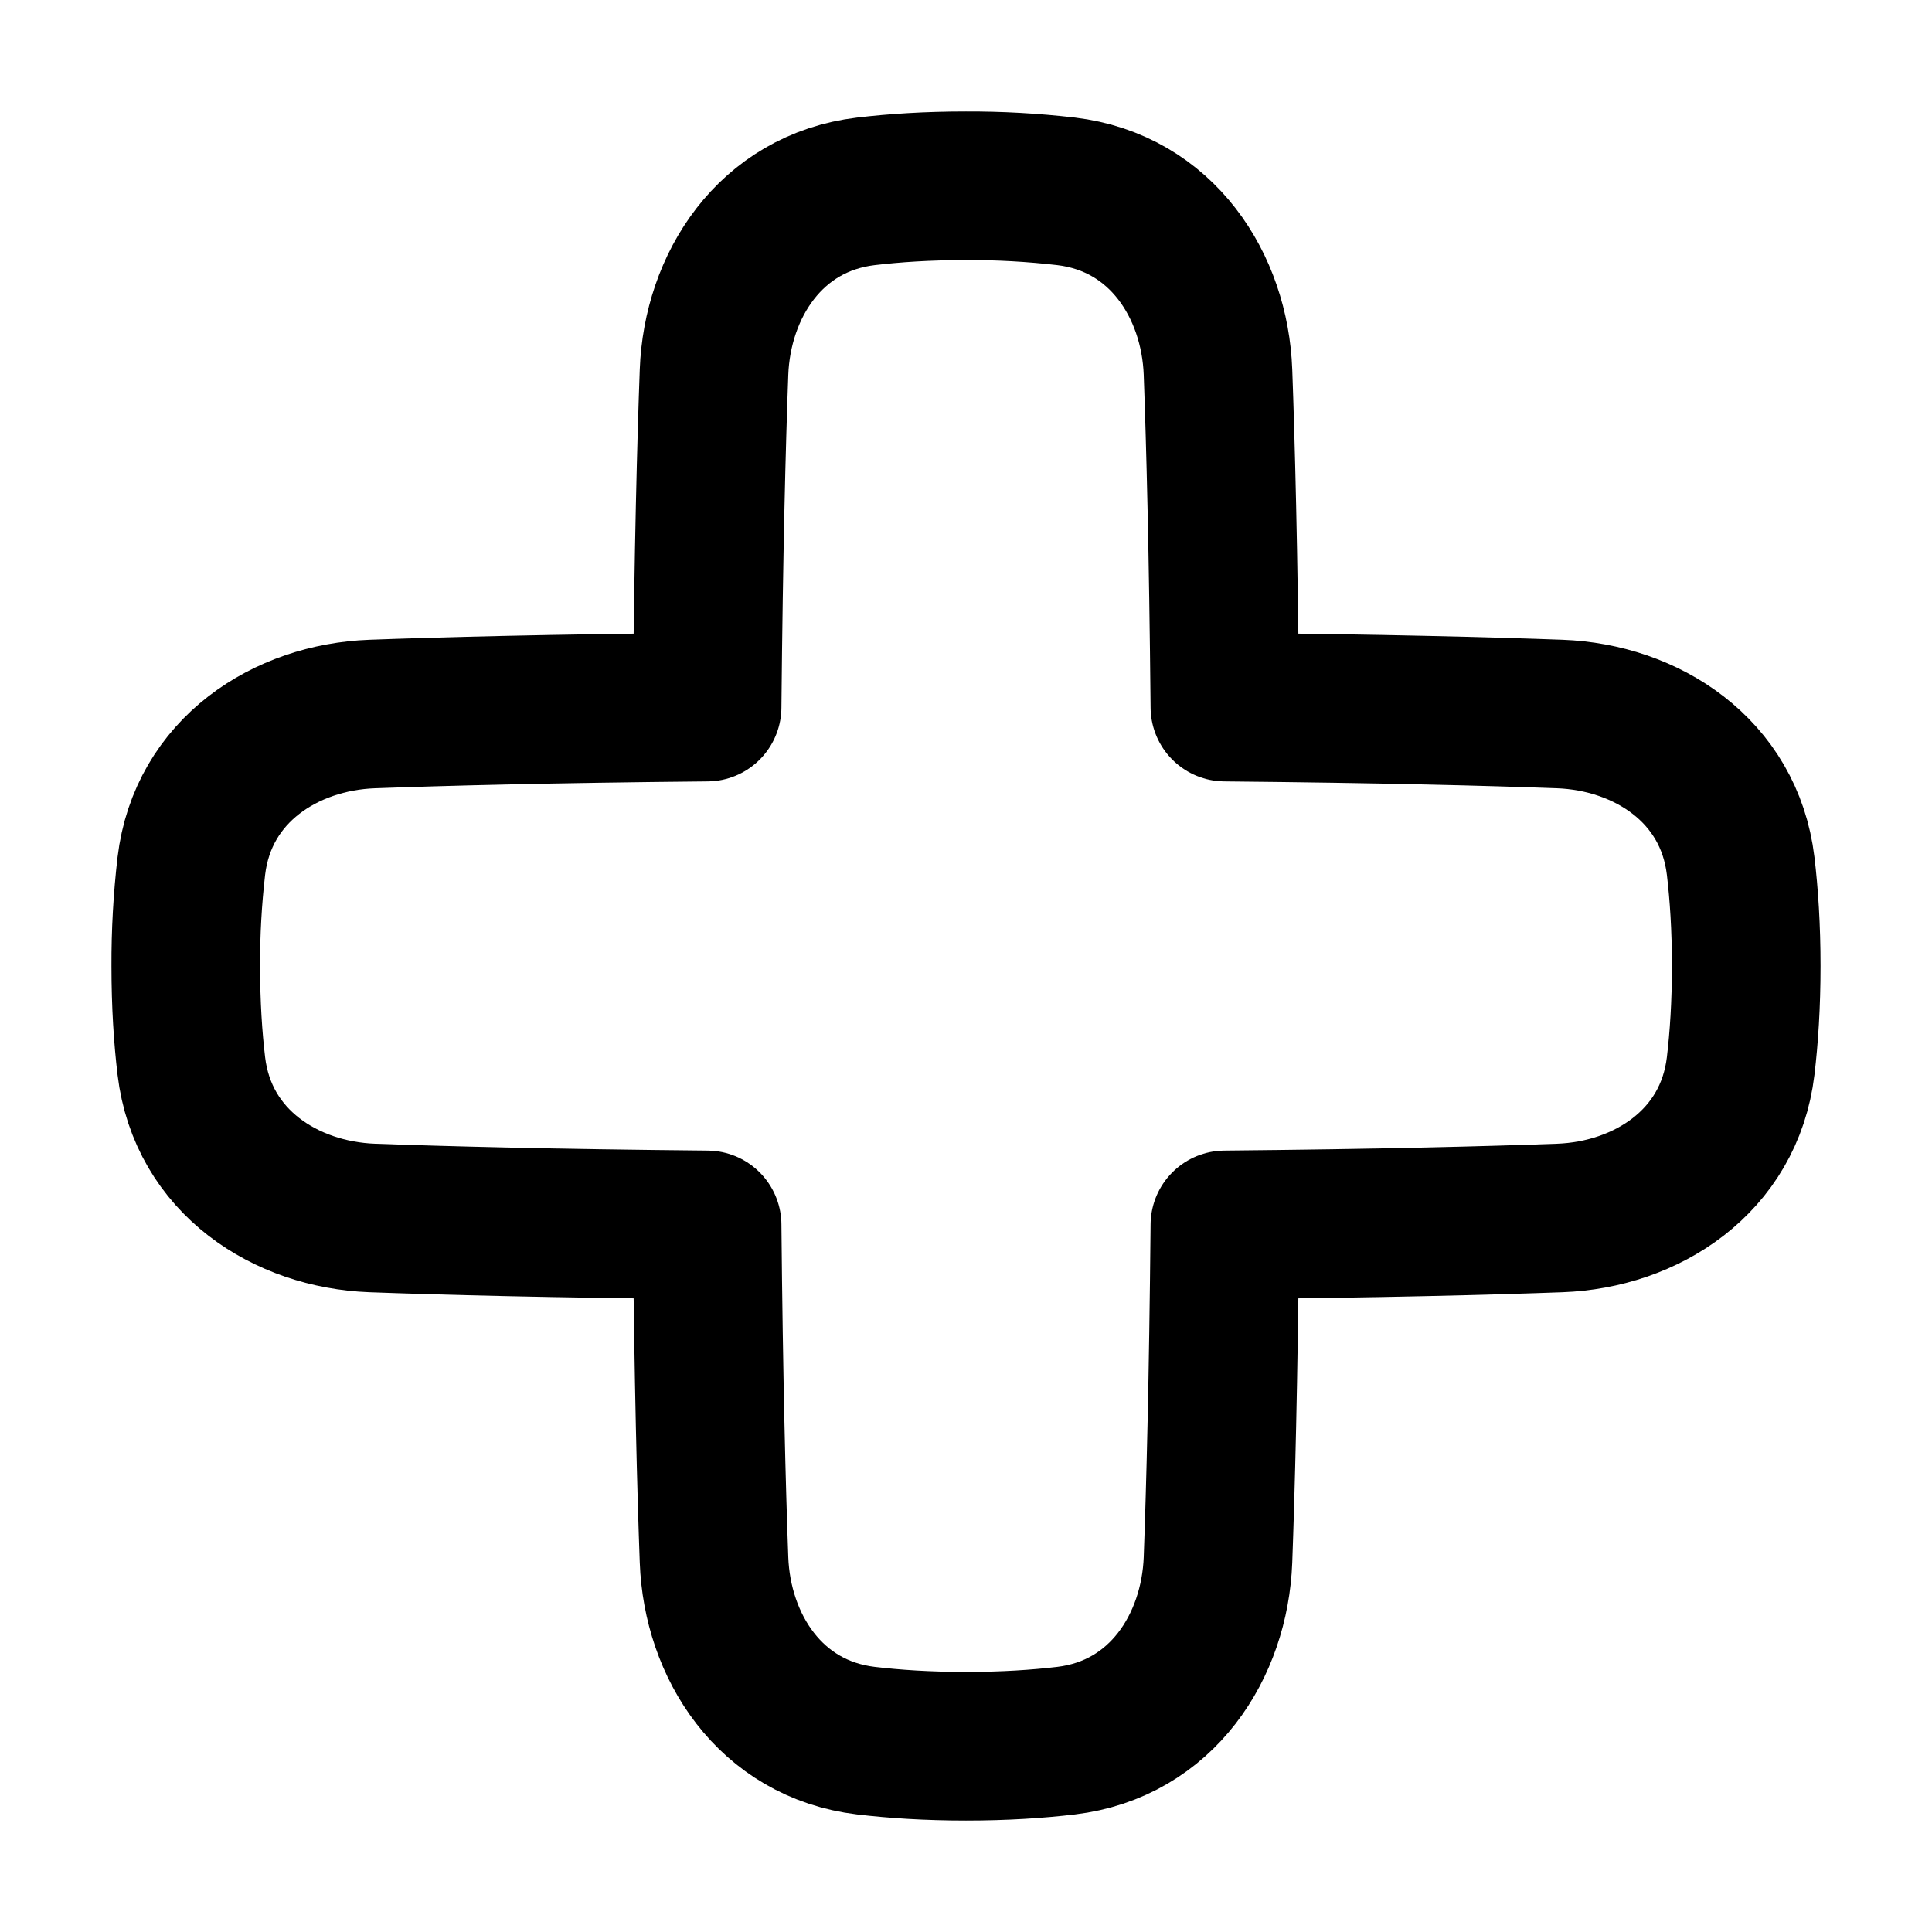
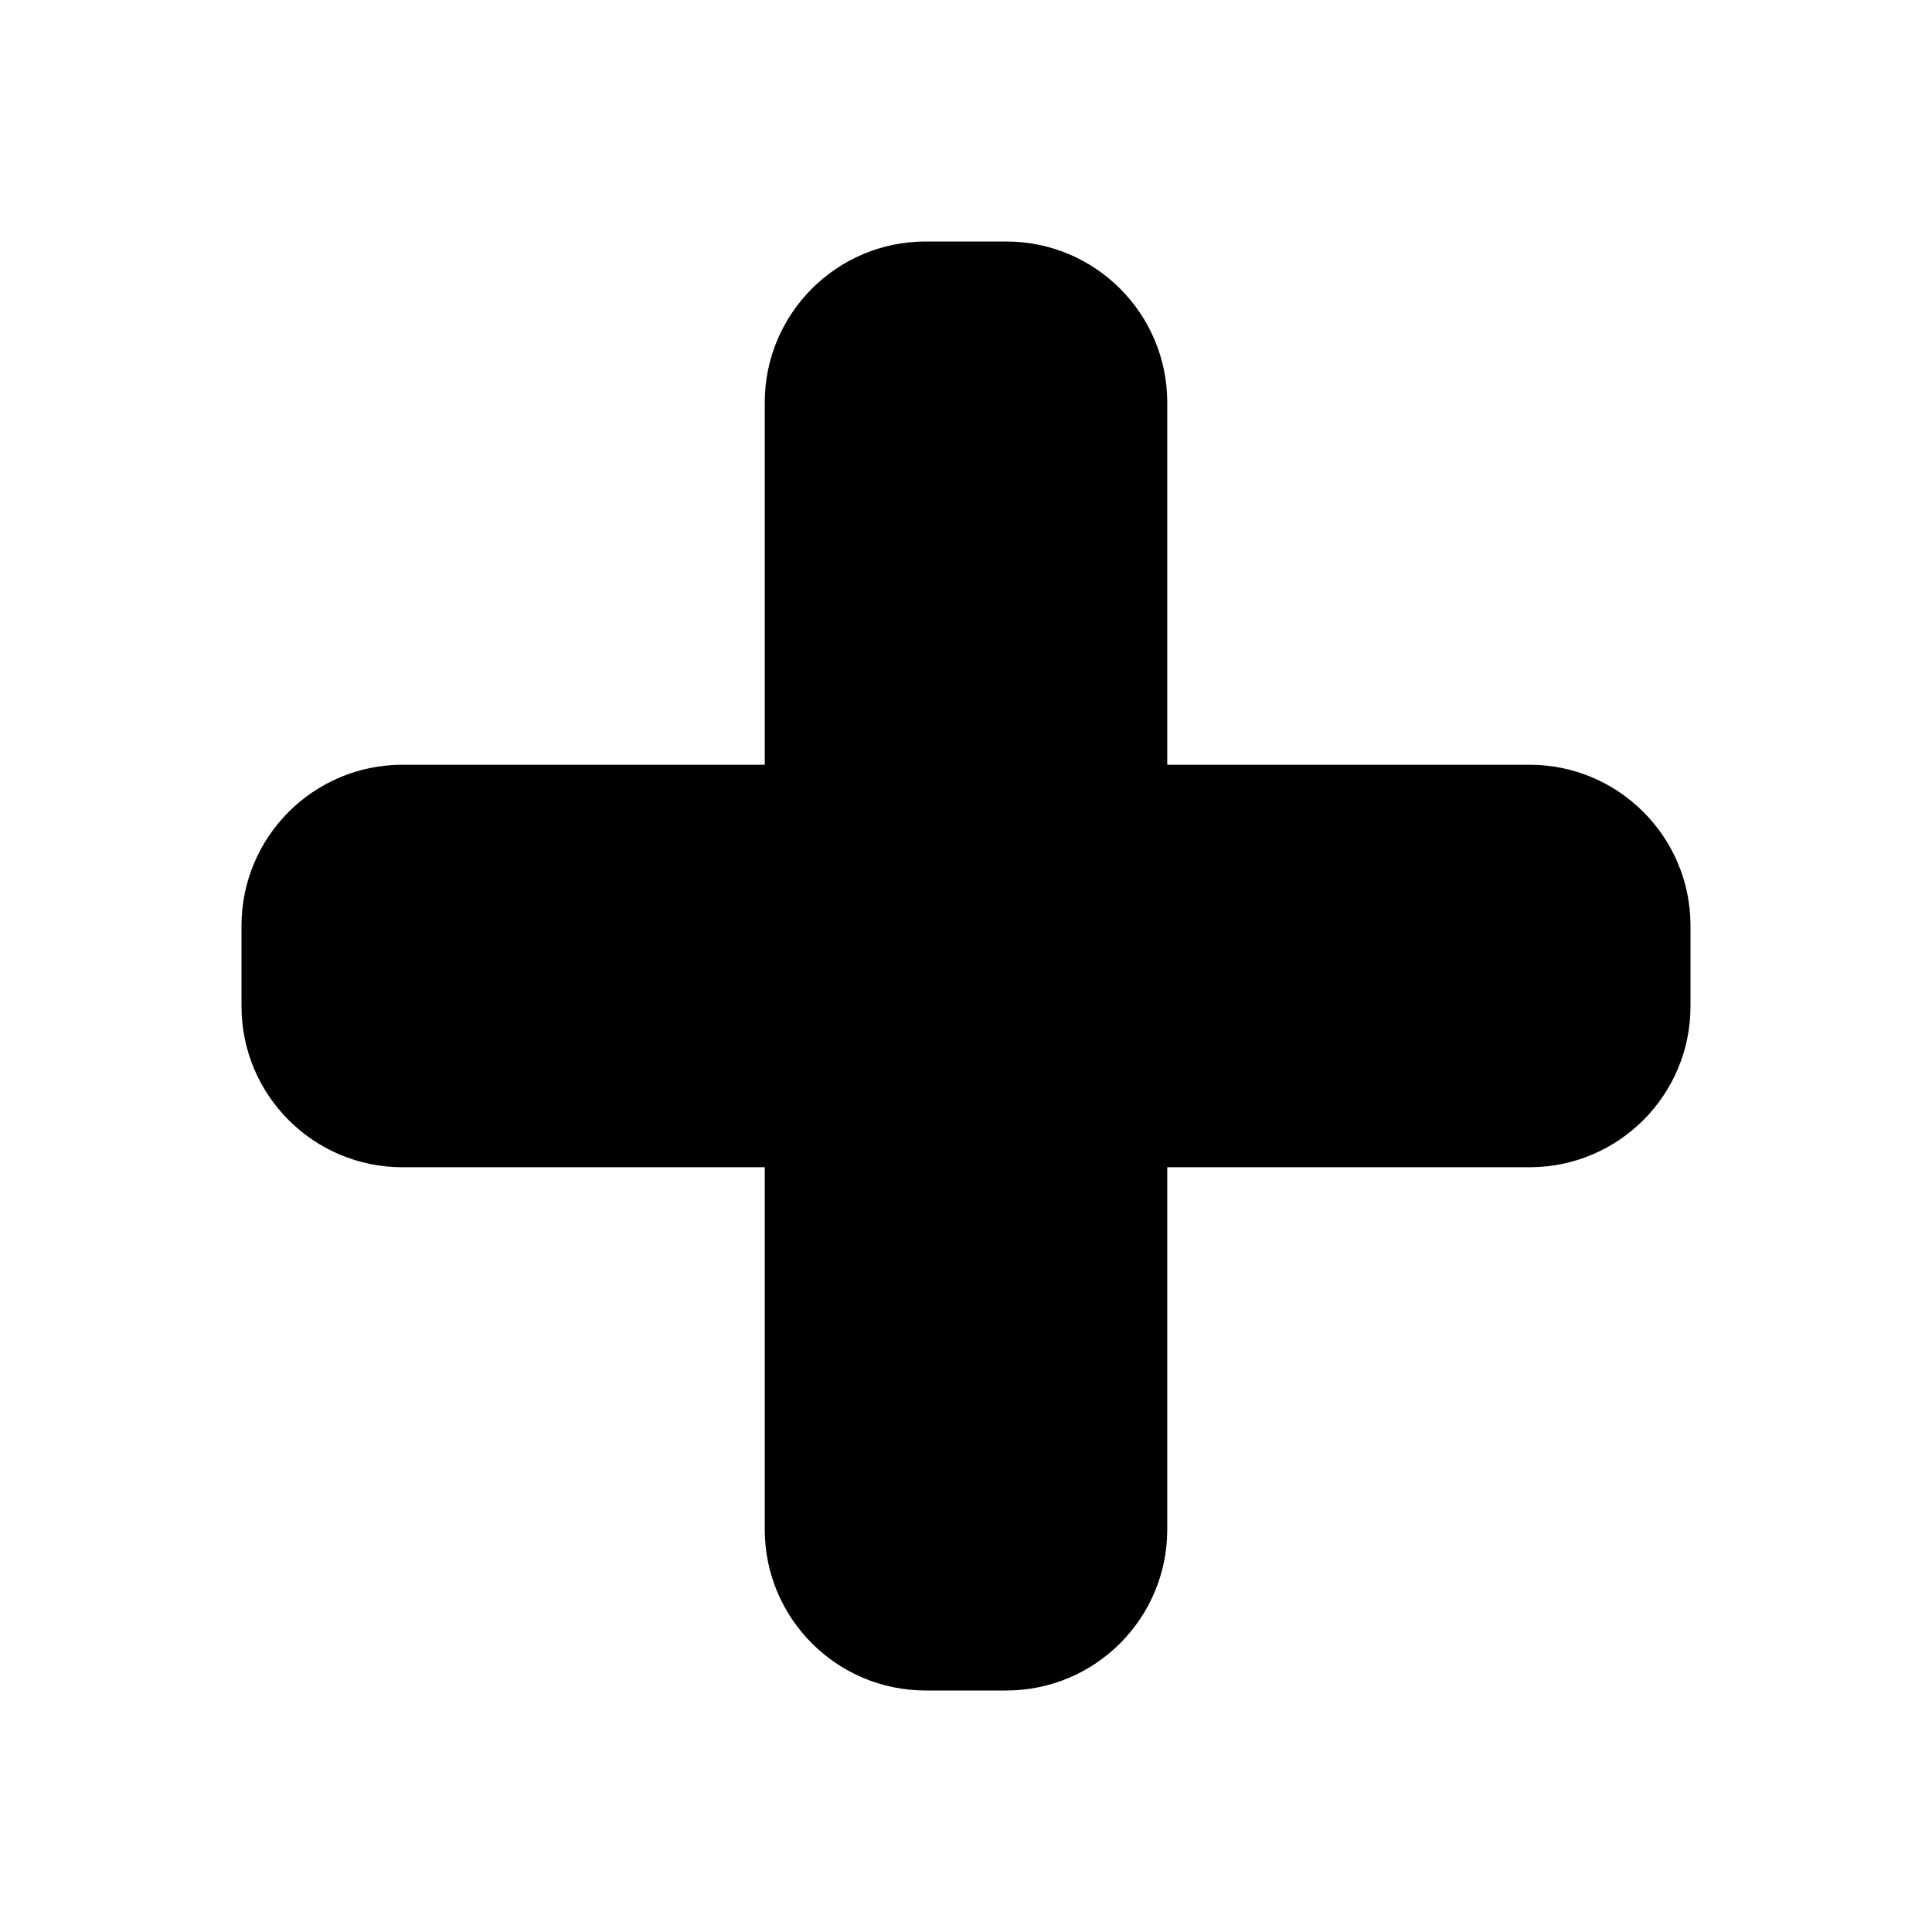
- <svg xmlns="http://www.w3.org/2000/svg" fill="none" stroke="currentColor" stroke-width="2" stroke-linecap="round" stroke-linejoin="round" viewBox="23 23 26 26" id="Plus--Streamline-Plump">
-   <path id="Union_4" d="M36 25.5c-0.521 0 -0.968 0.03 -1.347 0.075 -1.292 0.155 -2 1.275 -2.044 2.432 -0.035 0.953 -0.073 2.399 -0.093 4.509 -2.11 0.02 -3.556 0.058 -4.509 0.093 -1.157 0.043 -2.277 0.752 -2.432 2.044A11.33 11.33 0 0 0 25.5 36c0 0.521 0.03 0.968 0.075 1.347 0.155 1.292 1.275 2 2.432 2.044 0.953 0.035 2.399 0.073 4.509 0.093 0.02 2.11 0.058 3.556 0.093 4.509 0.043 1.157 0.752 2.277 2.044 2.432 0.379 0.045 0.826 0.075 1.347 0.075s0.968 -0.03 1.347 -0.075c1.292 -0.155 2 -1.275 2.044 -2.432 0.035 -0.953 0.073 -2.399 0.093 -4.509 2.11 -0.02 3.556 -0.058 4.509 -0.093 1.157 -0.043 2.277 -0.752 2.432 -2.044 0.045 -0.379 0.075 -0.826 0.075 -1.347s-0.03 -0.968 -0.075 -1.347c-0.155 -1.292 -1.275 -2 -2.432 -2.044 -0.953 -0.035 -2.399 -0.073 -4.509 -0.093 -0.02 -2.11 -0.058 -3.556 -0.093 -4.509 -0.043 -1.157 -0.752 -2.277 -2.044 -2.432A11.33 11.33 0 0 0 36 25.5Z" />
+ <svg xmlns="http://www.w3.org/2000/svg" viewBox="0 0 48 48">
+   <rect x="19" y="6" width="10" height="36" rx="4" fill="currentColor" />
+   <rect x="6" y="19" width="36" height="10" rx="4" fill="currentColor" />
</svg>
